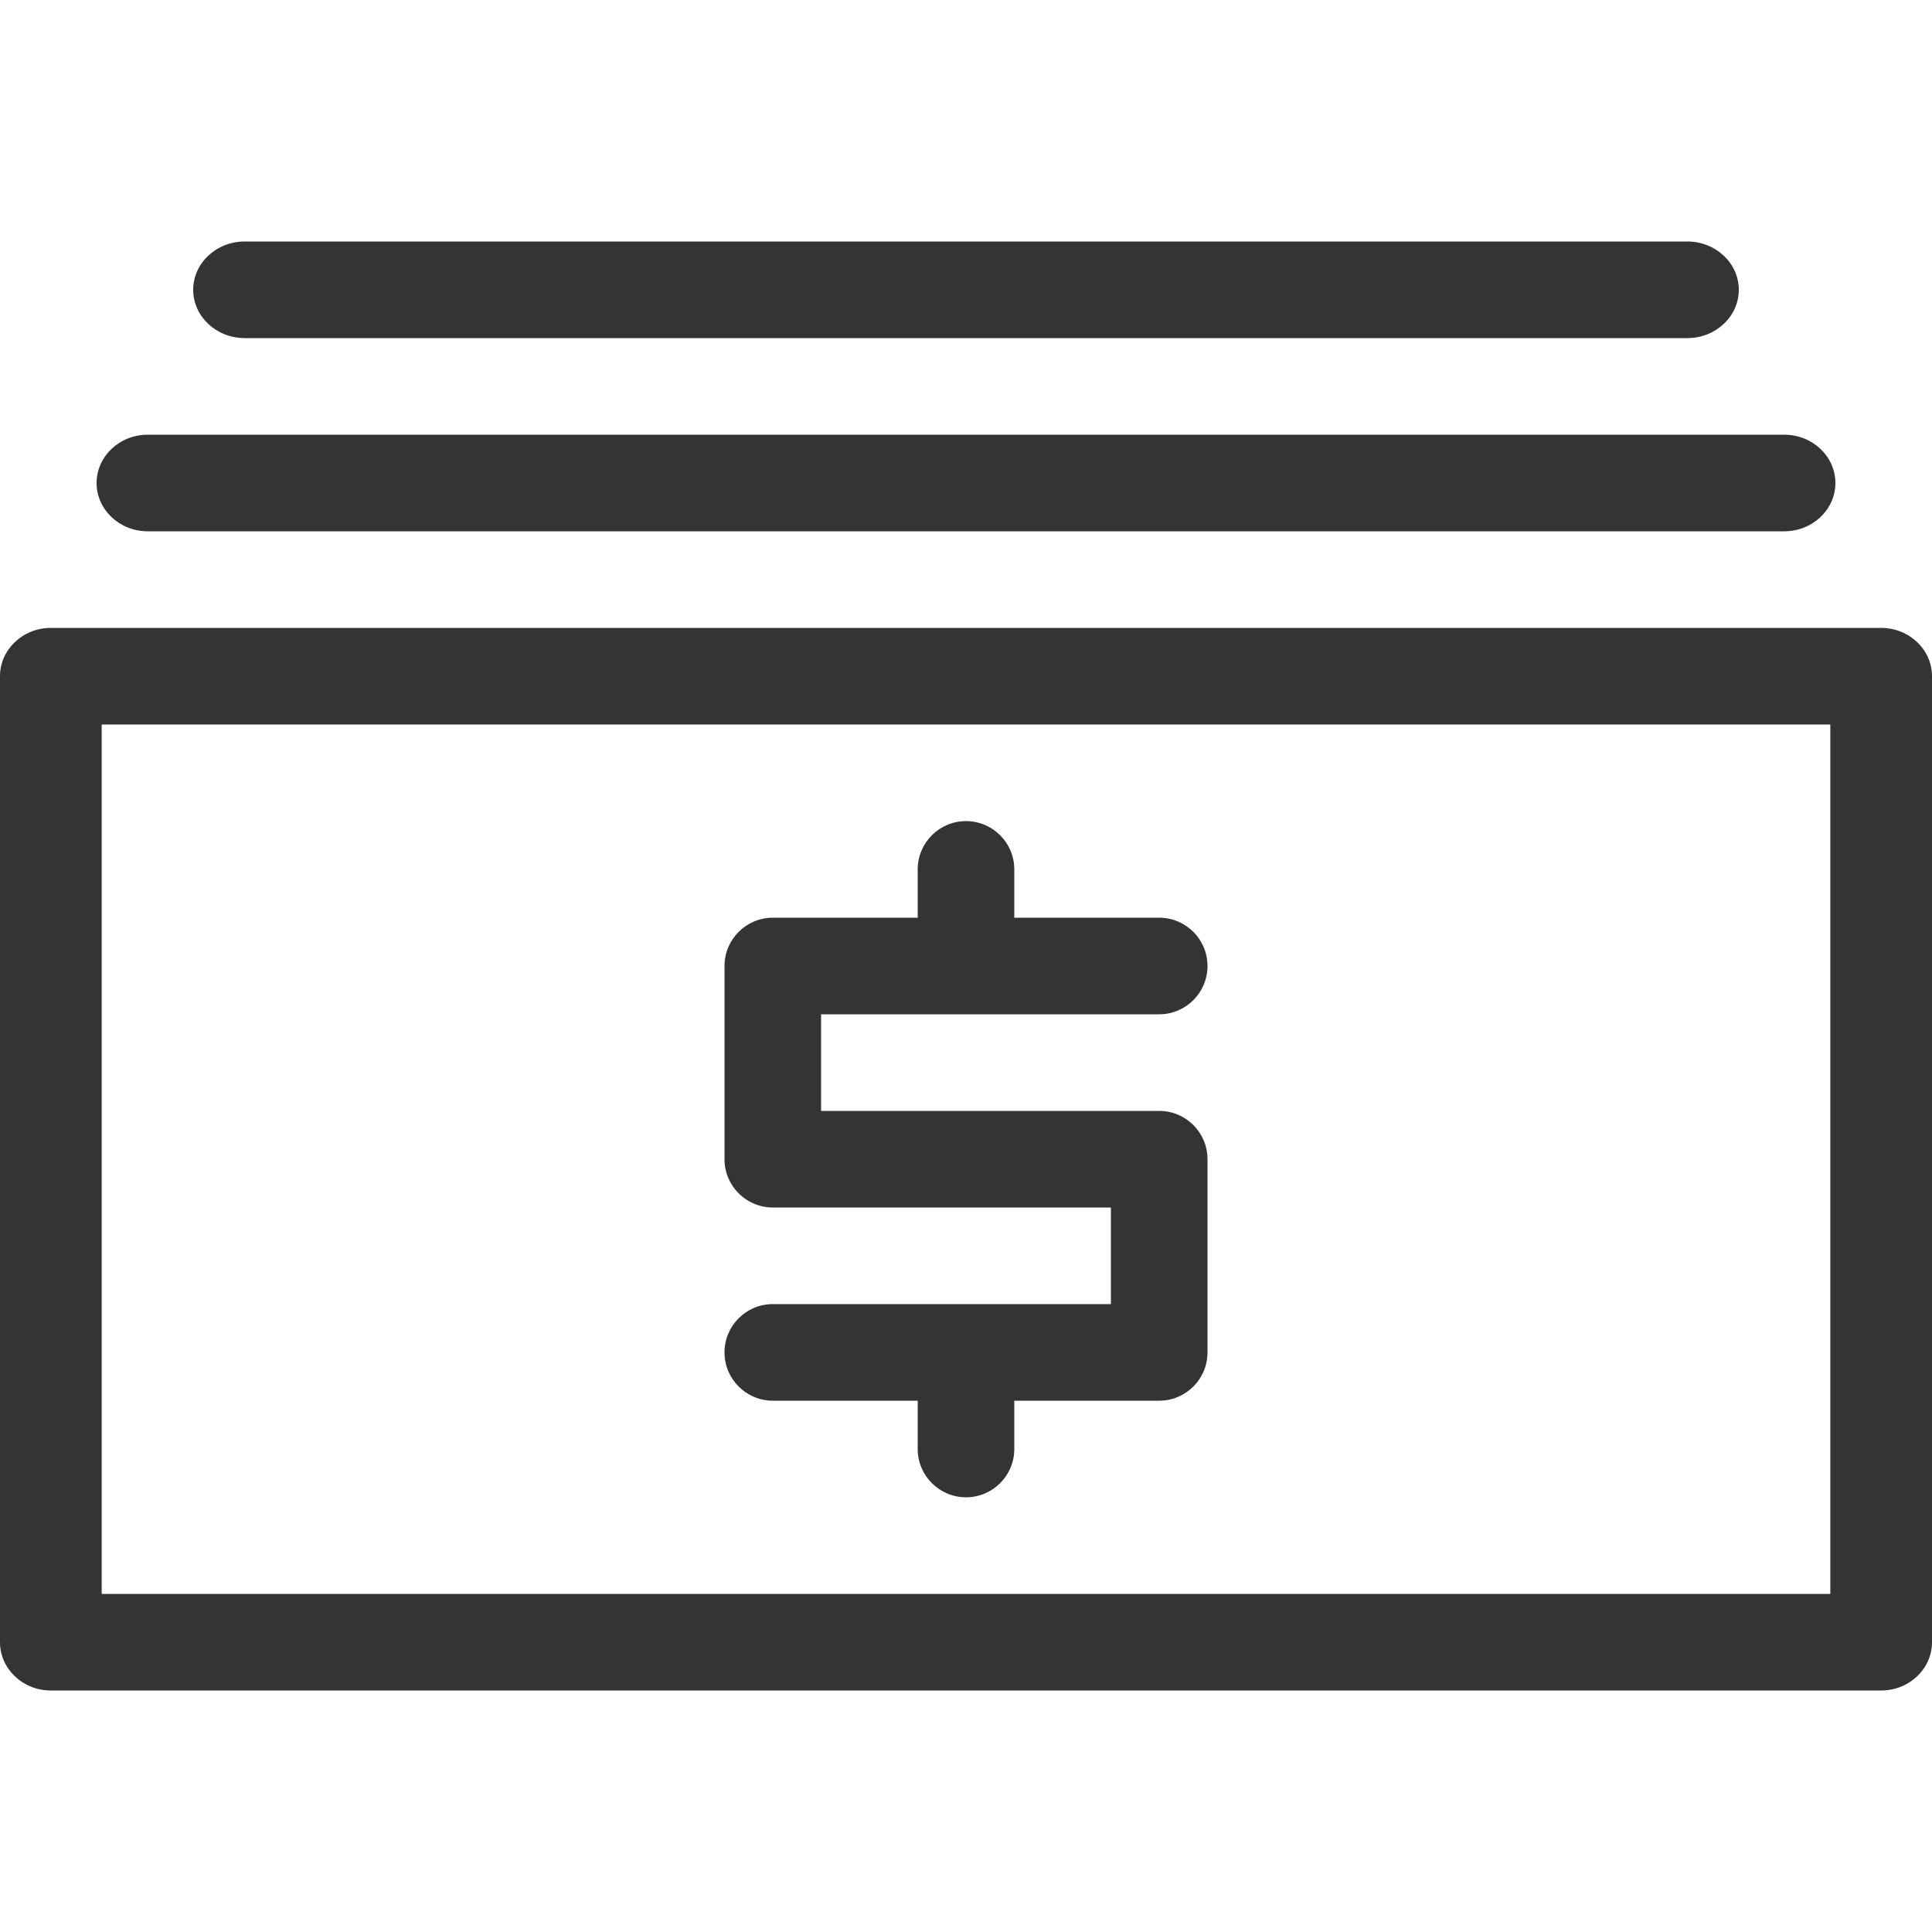
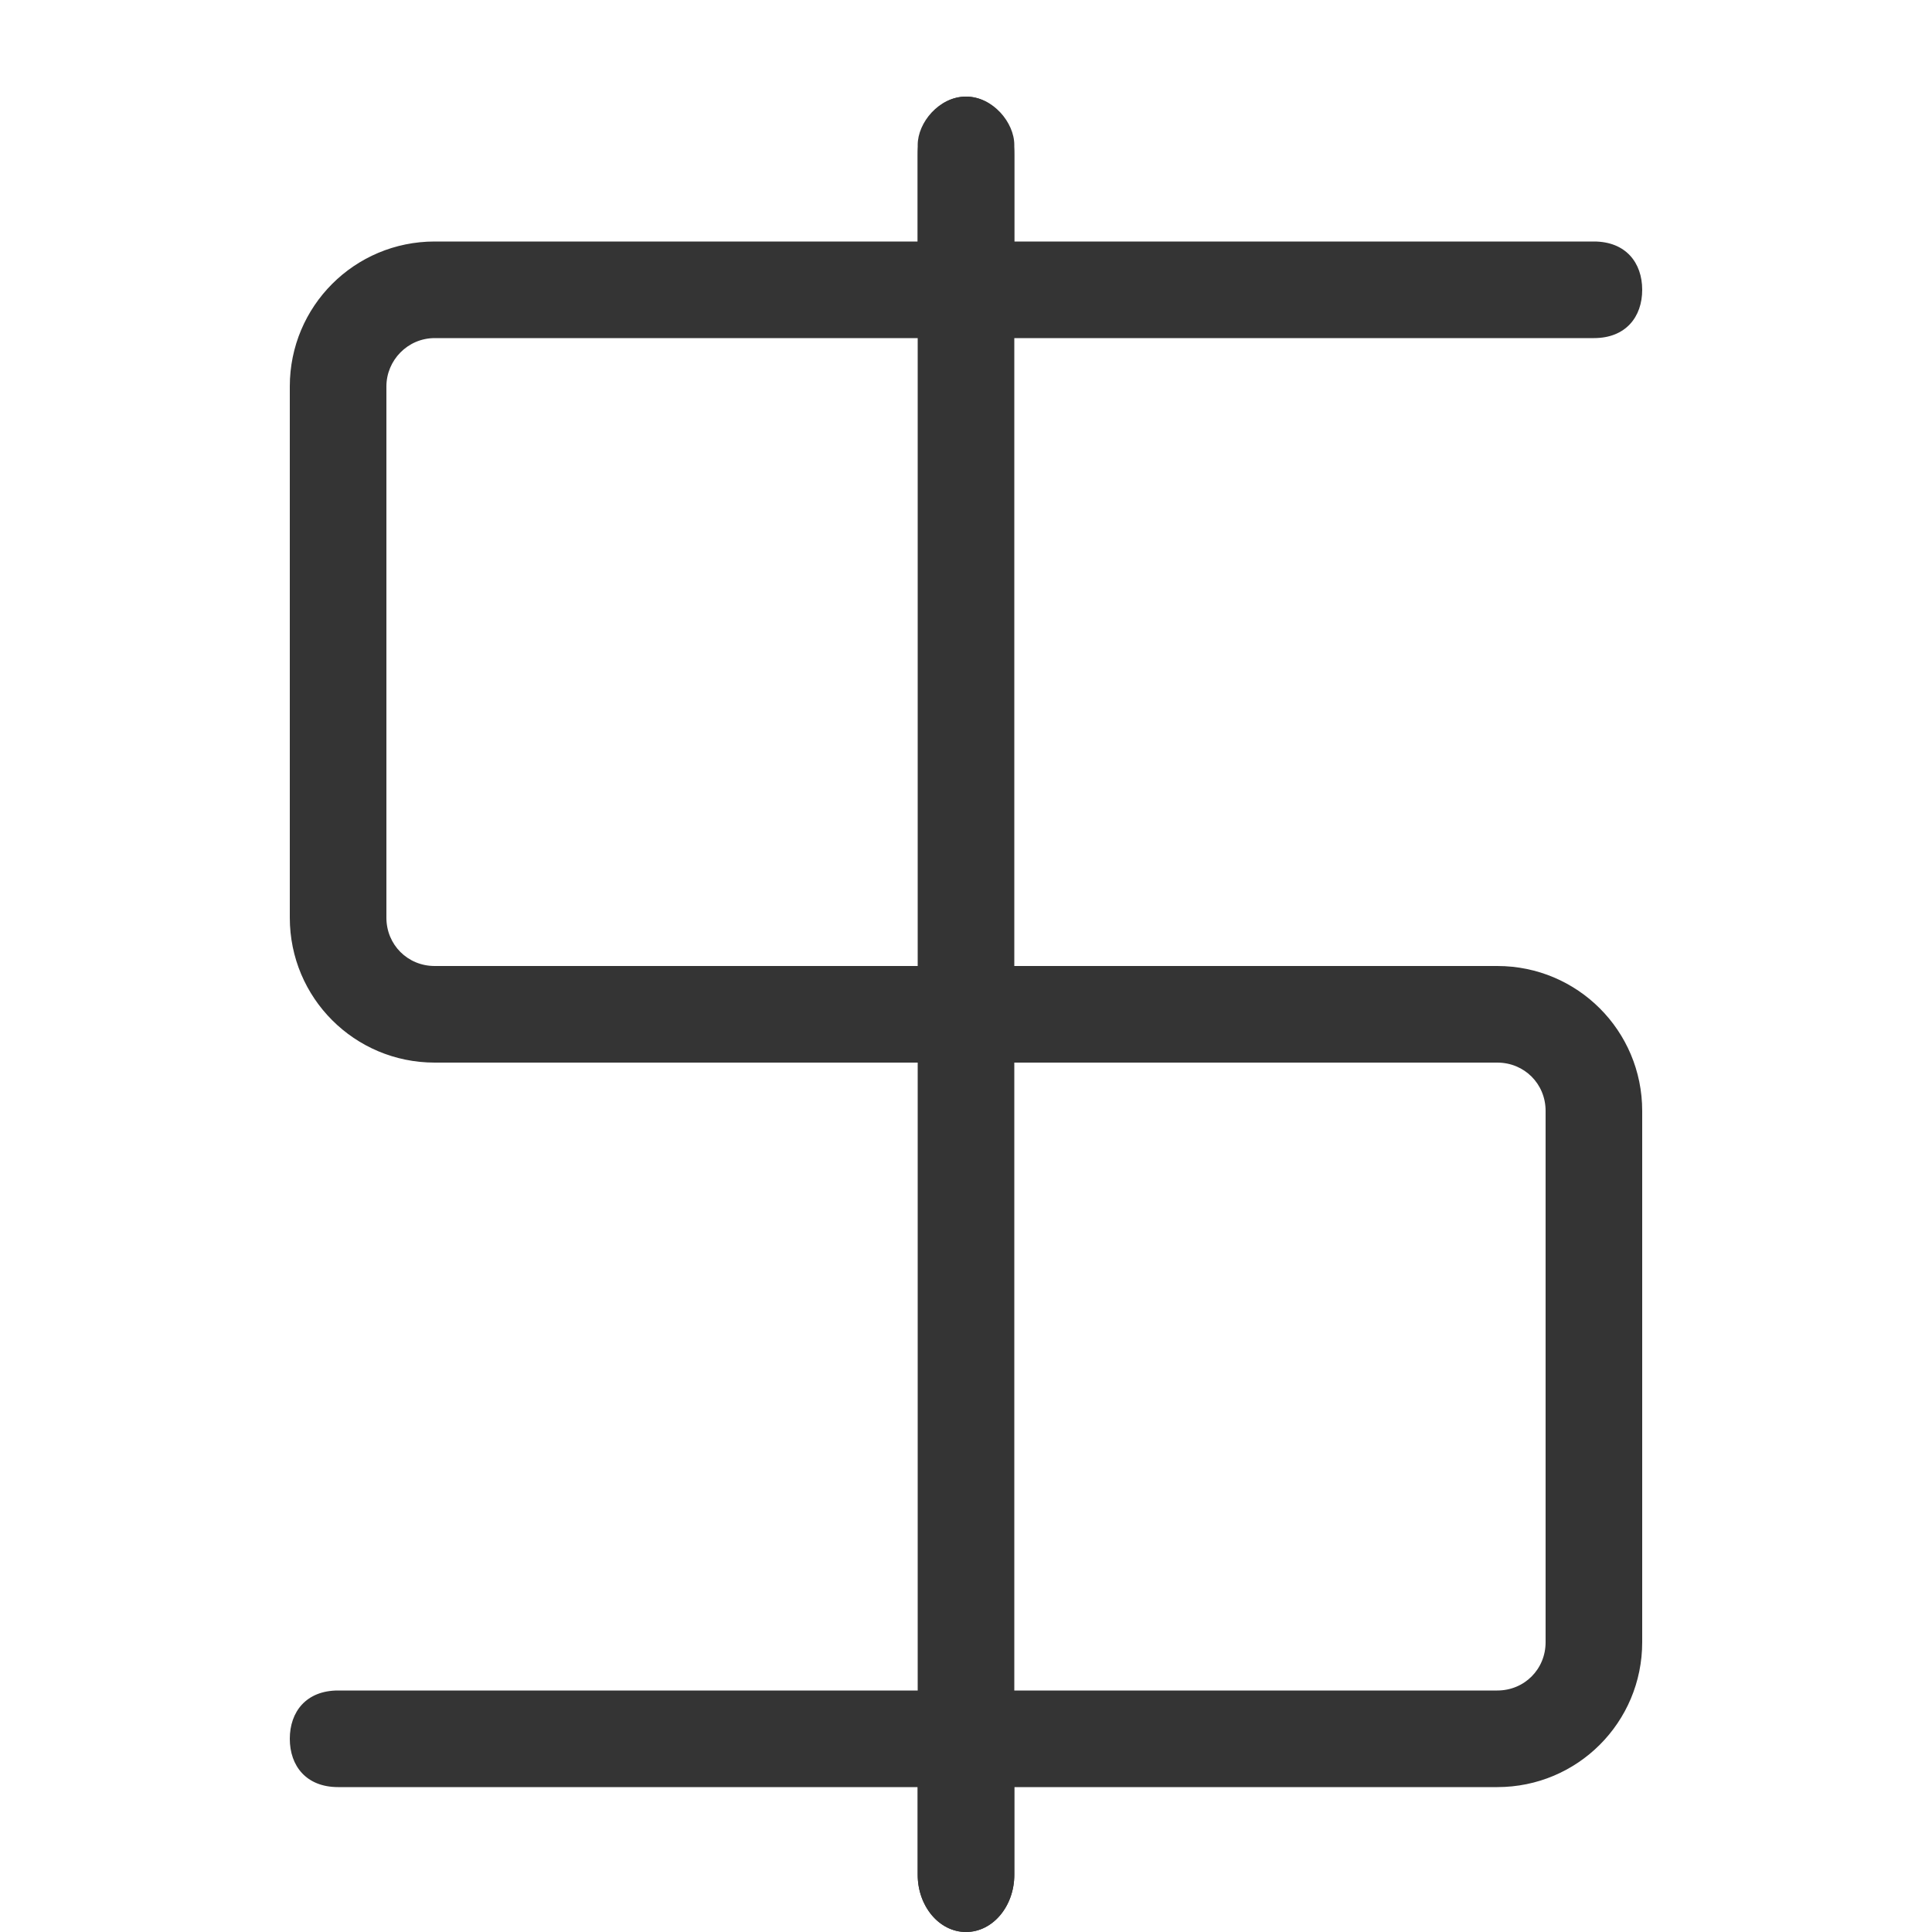
<svg xmlns="http://www.w3.org/2000/svg" width="30" height="30" viewBox="0 0 30 30" fill="none">
-   <path d="M29.21 26.25H0.789C0.354 26.25 0 25.914 0 25.5V10.5C0 10.086 0.354 9.75 0.789 9.75H29.21C29.646 9.75 30 10.086 30 10.5V25.5C30 25.914 29.646 26.25 29.21 26.25ZM1.579 24.75H28.421V11.25H1.579V24.75Z" fill="#343434" />
-   <path d="M18 17.25H12.75V15.75H18C18.414 15.75 18.75 15.414 18.75 15C18.75 14.586 18.414 14.25 18 14.25H15.75V13.5C15.75 13.086 15.414 12.75 15 12.75C14.586 12.75 14.25 13.086 14.25 13.5V14.25H12C11.586 14.25 11.25 14.586 11.25 15V18C11.25 18.414 11.586 18.75 12 18.75H17.25V20.25H12C11.586 20.25 11.25 20.586 11.25 21C11.25 21.414 11.586 21.75 12 21.75H14.25V22.5C14.25 22.914 14.586 23.25 15 23.25C15.414 23.25 15.75 22.914 15.75 22.5V21.75H18C18.414 21.75 18.75 21.414 18.75 21V18C18.75 17.586 18.414 17.25 18 17.25Z" fill="#343434" />
-   <path d="M27.706 8.25H2.294C1.856 8.25 1.5 7.914 1.5 7.5C1.5 7.086 1.856 6.75 2.294 6.75H27.706C28.144 6.75 28.5 7.086 28.5 7.5C28.5 7.914 28.144 8.25 27.706 8.25Z" fill="#343434" />
-   <path d="M26.2 5.25H3.8C3.358 5.25 3 4.914 3 4.5C3 4.086 3.358 3.75 3.8 3.75H26.2C26.642 3.75 27 4.086 27 4.5C27 4.914 26.642 5.25 26.2 5.25Z" fill="#343434" />
+   <path d="M23.25 15H6.75C6.33 15 6 14.67 6 14.25V6C6 5.595 6.33 5.25 6.75 5.25H24.75C25.245 5.25 25.5 4.92 25.5 4.5C25.5 4.08 25.245 3.75 24.75 3.75H15.75V2.25C15.75 1.905 15.42 1.5 15 1.5C14.58 1.5 14.25 1.905 14.25 2.25V3.75H6.75C5.505 3.75 4.5 4.755 4.5 6V14.25C4.5 15.495 5.505 16.5 6.75 16.5H23.25C23.67 16.5 24 16.83 24 17.25V25.5C24 25.92 23.67 26.25 23.25 26.25H5.25C4.755 26.25 4.5 26.58 4.5 27C4.5 27.42 4.755 27.75 5.25 27.75H14.25V29.115C14.25 29.595 14.58 30 15 30C15.42 30 15.75 29.595 15.75 29.115V27.75H23.25C24.495 27.75 25.5 26.745 25.5 25.5V17.25C25.5 16.005 24.495 15 23.25 15Z" fill="#343434" />
+   <path d="M15 30C14.586 30 14.25 29.601 14.25 29.109V2.391C14.25 1.899 14.586 1.5 15 1.5C15.414 1.5 15.75 1.899 15.75 2.391V29.109C15.75 29.601 15.414 30 15 30Z" fill="#343434" />
</svg>
